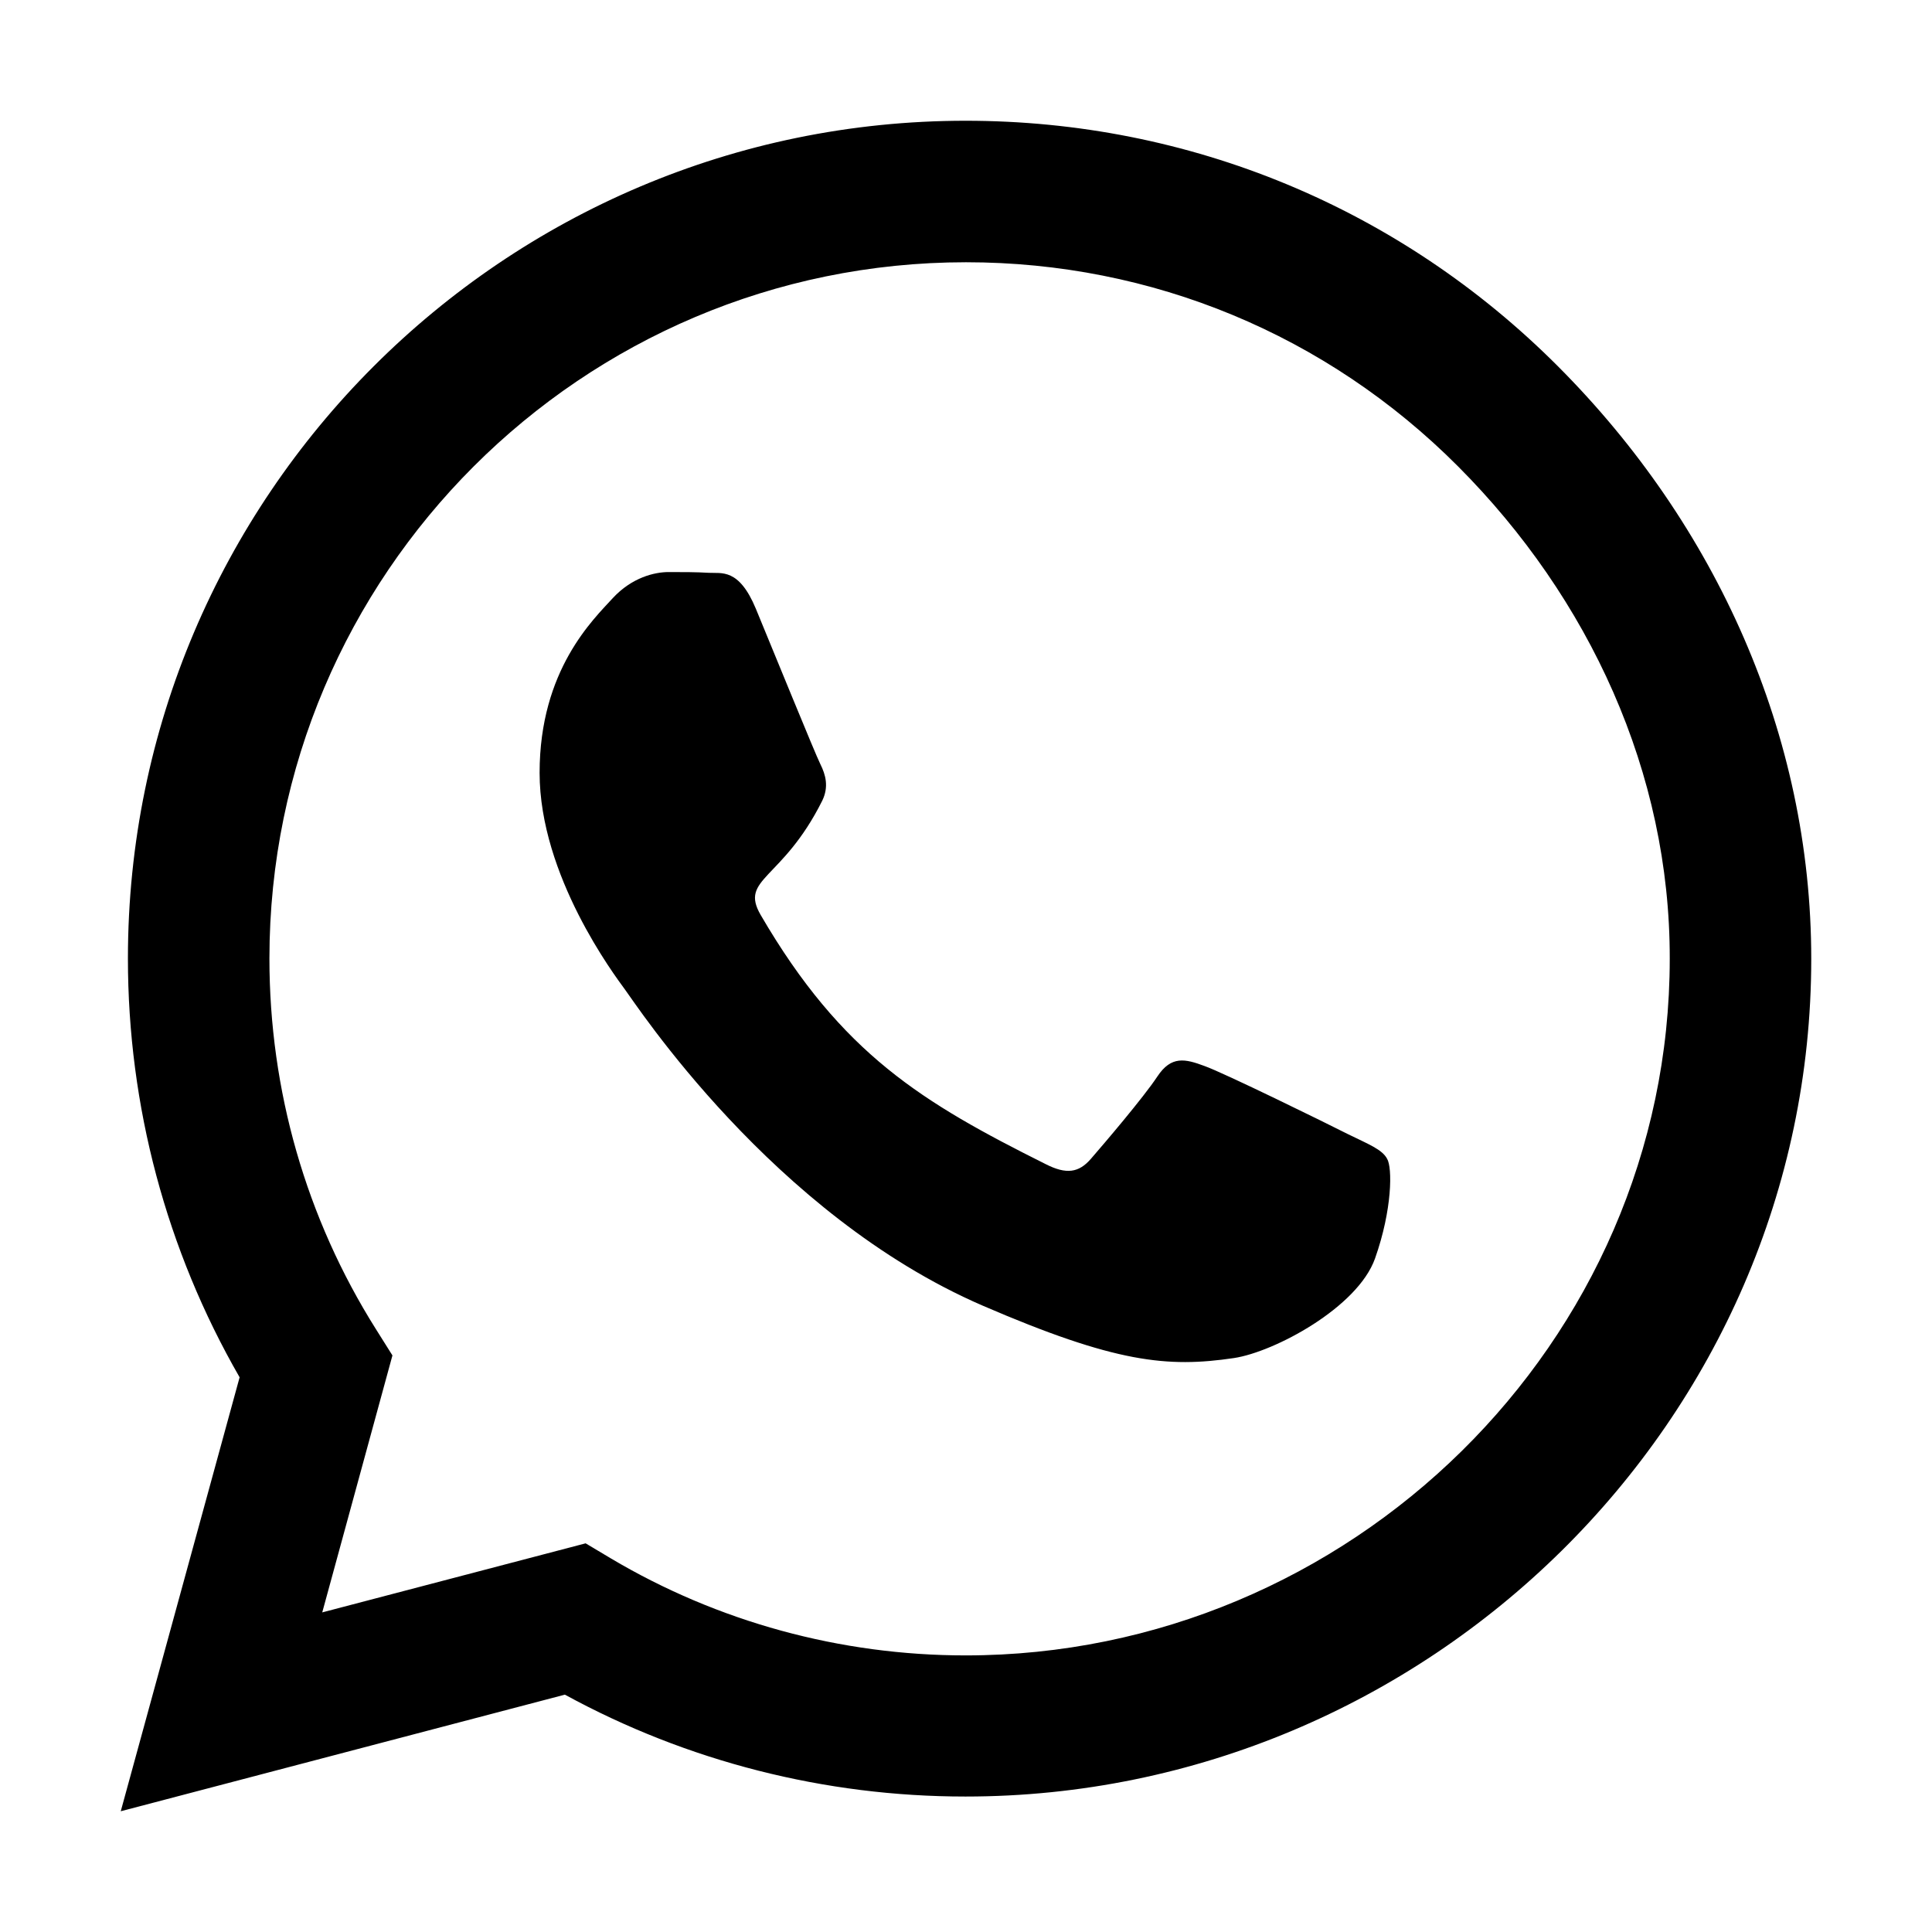
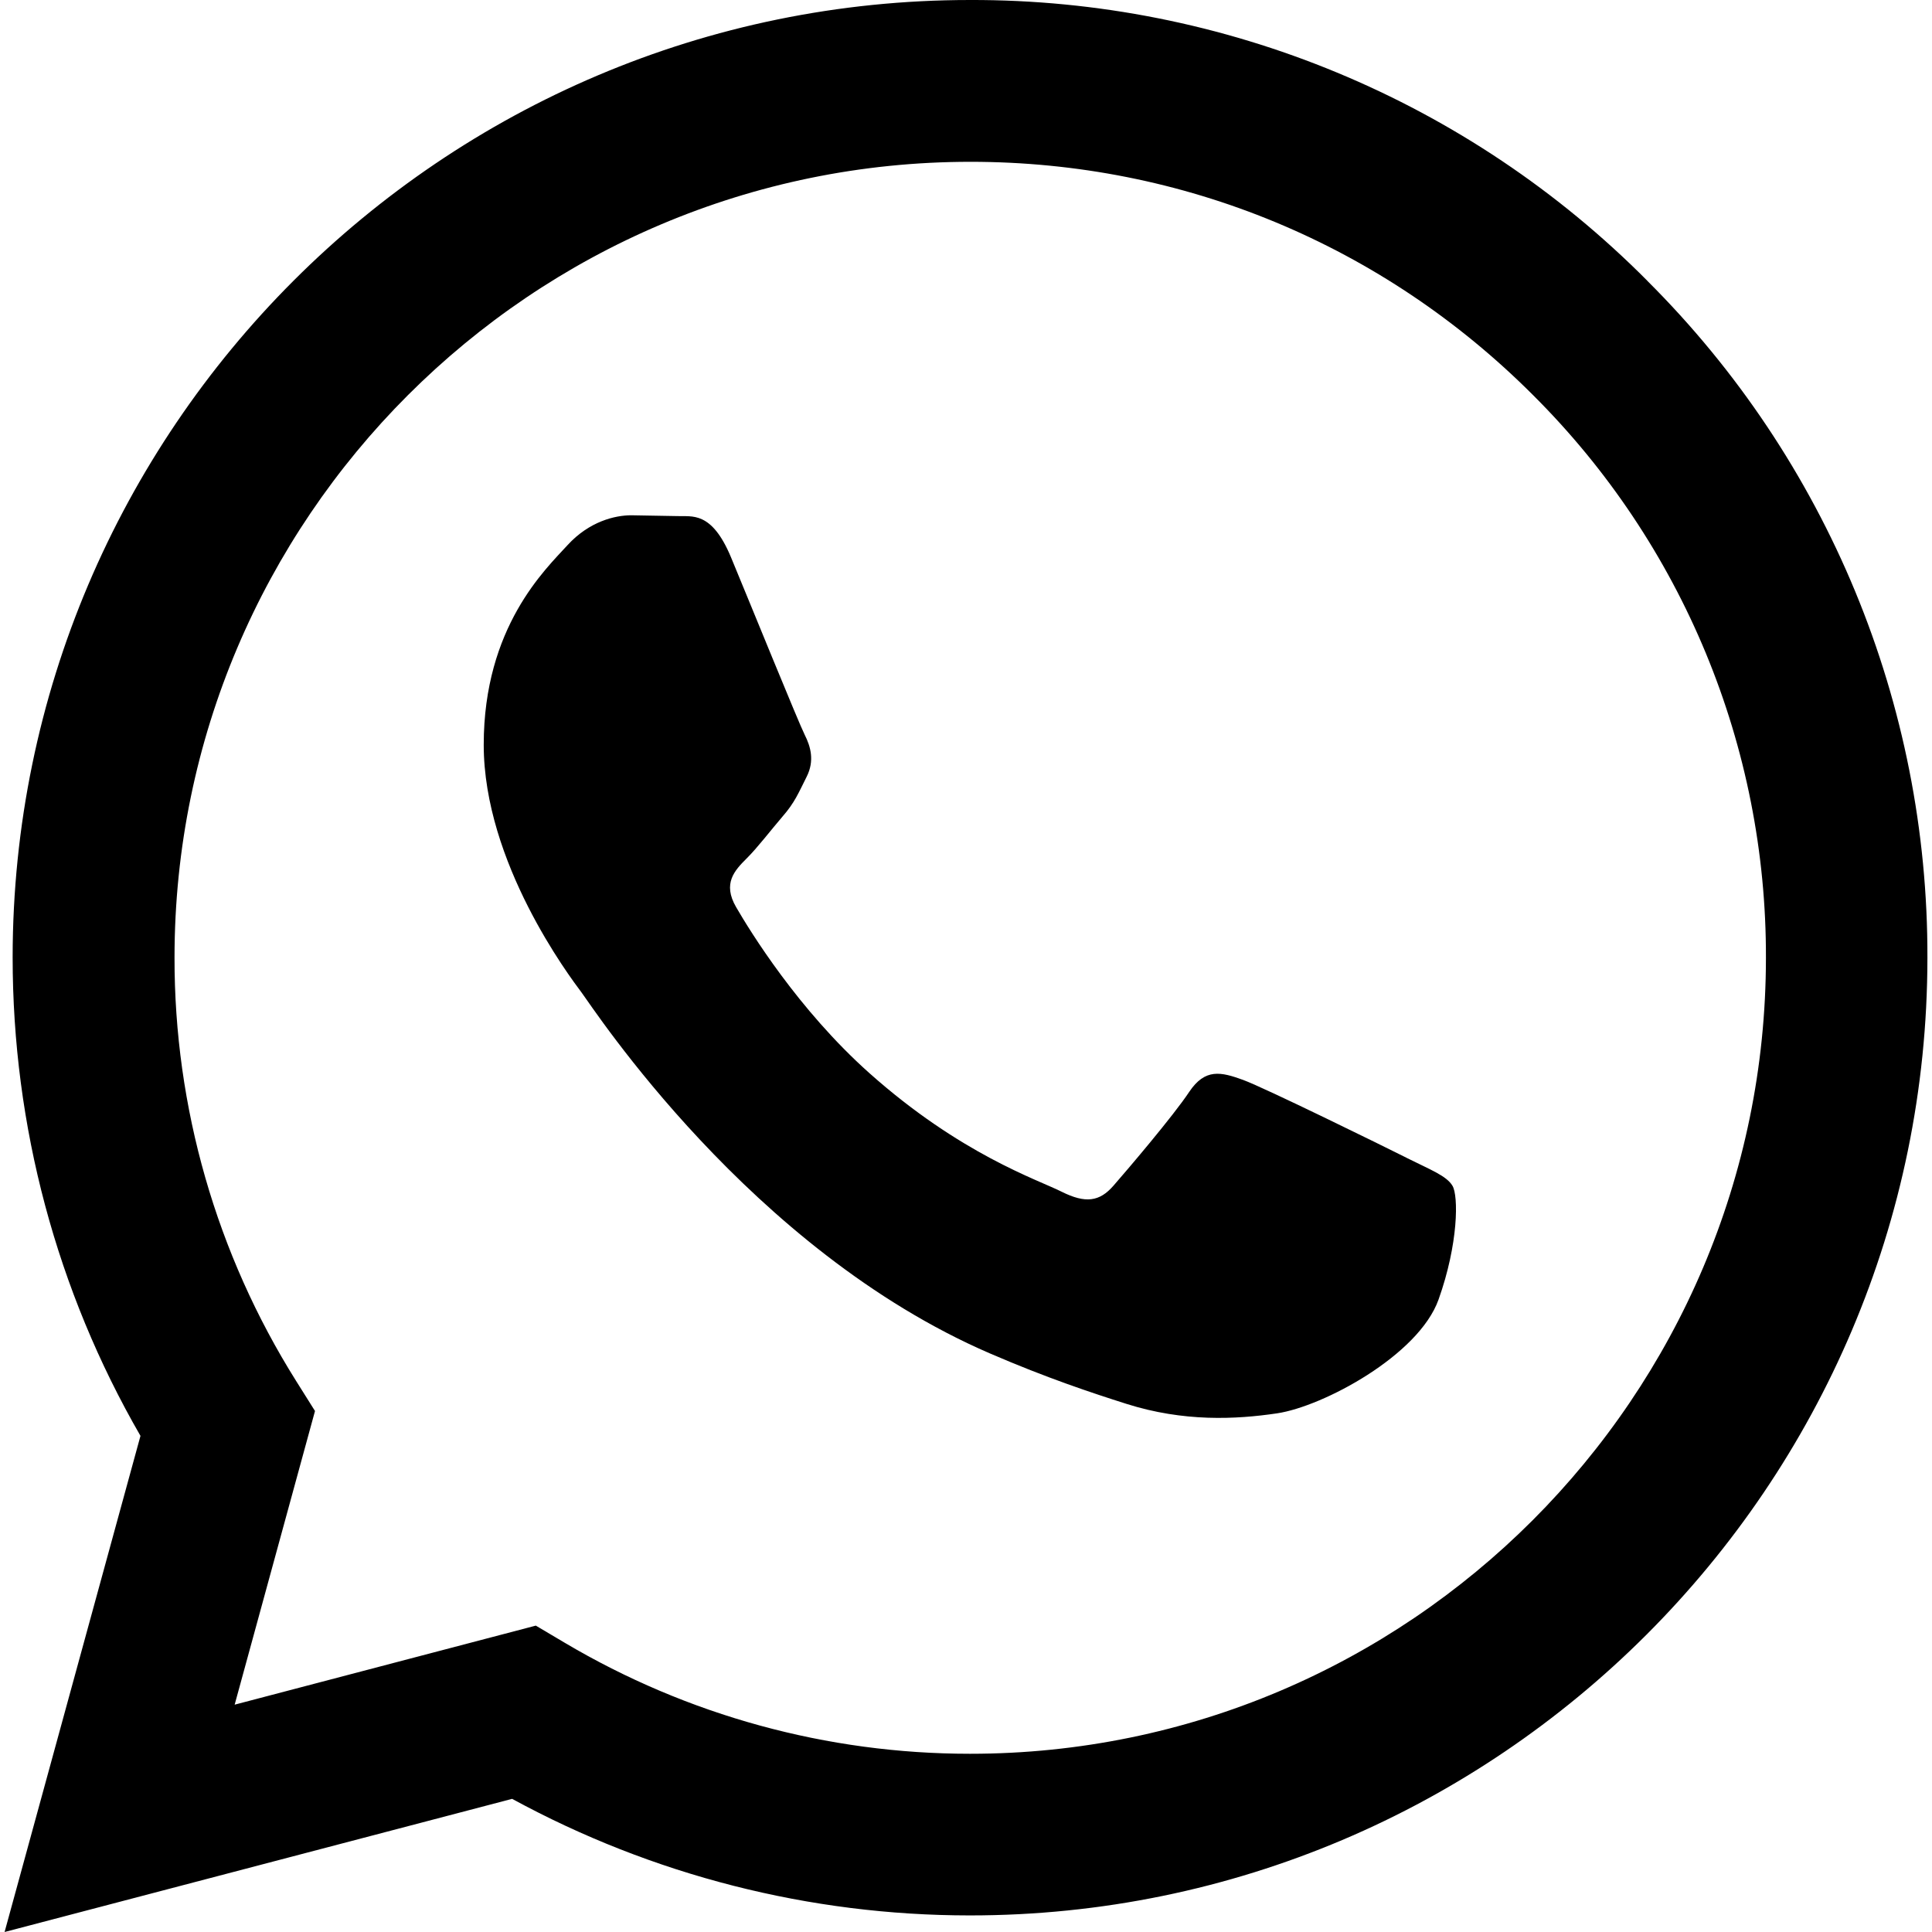
- <svg xmlns="http://www.w3.org/2000/svg" viewBox="0 0 448 512" width="20" height="20" fill="currentColor">
-   <path d="M380.9 97.1C339 55.1 283.2 32 223.9 32c-122.4 0-222 99.6-222 222 0 39.1 10.2 77.3 29.6 111L0 480l117.7-30.9c32.4 17.7 68.9 27 106.1 27h.1c122.3 0 224.1-99.6 224.1-222 0-59.3-25.2-115-67.1-157zm-157 341.6c-33.2 0-65.7-8.9-94-25.7l-6.7-4-69.8 18.3 18.6-68.1-4.4-7c-18.5-29.4-28.2-63.3-28.2-98.2 0-101.7 82.8-184.5 184.6-184.5 49.3 0 95.6 19.2 130.4 54.1 34.8 34.9 56.2 81.2 56.1 130.5 0 101.8-84.9 184.6-186.6 184.6zm101.2-138.2c-5.5-2.8-32.8-16.2-37.9-18-5.1-1.9-8.8-2.8-12.5 2.8-3.7 5.6-14.3 18-17.6 21.8-3.2 3.7-6.5 4.2-12 1.4-32.6-16.3-54-29.1-75.5-66-5.7-9.8 5.7-9.1 16.3-30.3 1.8-3.7.9-6.9-.5-9.7-1.4-2.8-12.5-30.1-17.1-41.2-4.5-10.8-9.1-9.3-12.5-9.5-3.2-.2-6.9-.2-10.6-.2-3.7 0-9.7 1.4-14.8 6.9-5.1 5.6-19.4 19-19.4 46.3 0 27.3 19.9 53.7 22.6 57.4 2.8 3.7 39.1 59.7 94.8 83.8 35.2 15.2 49 16.5 66.6 13.9 10.7-1.6 32.8-13.4 37.4-26.4 4.6-13 4.6-24.1 3.2-26.4-1.3-2.5-5-3.9-10.5-6.6z" />
+ <svg xmlns="http://www.w3.org/2000/svg" viewBox="0 0 24 24" width="13" height="13" fill="currentColor">
+   <path d="M17.472 14.382c-.297-.149-1.758-.867-2.03-.967-.273-.099-.471-.148-.67.15-.197.297-.767.966-.94 1.164-.173.199-.347.223-.644.075-.297-.15-1.255-.463-2.39-1.475-.883-.788-1.48-1.761-1.653-2.059-.173-.297-.018-.458.13-.606.134-.133.297-.347.446-.521.151-.172.2-.296.3-.495.099-.198.05-.372-.025-.521-.075-.148-.669-1.611-.916-2.206-.242-.579-.487-.501-.669-.51l-.57-.01c-.198 0-.52.074-.792.372s-1.04 1.016-1.04 2.479 1.065 2.876 1.213 3.074c.149.198 2.095 3.2 5.076 4.487.709.306 1.263.489 1.694.626.712.226 1.36.194 1.872.118.571-.085 1.758-.719 2.006-1.413.248-.695.248-1.29.173-1.414-.074-.124-.272-.198-.57-.347m-5.421 7.403h-.004a9.87 9.87 0 01-5.031-1.378l-.361-.214-3.741.982.998-3.648-.235-.374a9.86 9.86 0 01-1.51-5.26c.001-5.45 4.436-9.884 9.888-9.884 2.64 0 5.122 1.03 6.988 2.898a9.825 9.825 0 012.893 6.994c-.003 5.45-4.437 9.884-9.885 9.884m8.413-18.297A11.815 11.815 0 0012.05 0C5.495 0 .16 5.335.157 11.892c0 2.096.547 4.142 1.588 5.945L.057 24l6.305-1.654a11.882 11.882 0 005.683 1.448h.005c6.554 0 11.89-5.335 11.893-11.893a11.821 11.821 0 00-3.48-8.413z" />
</svg>
